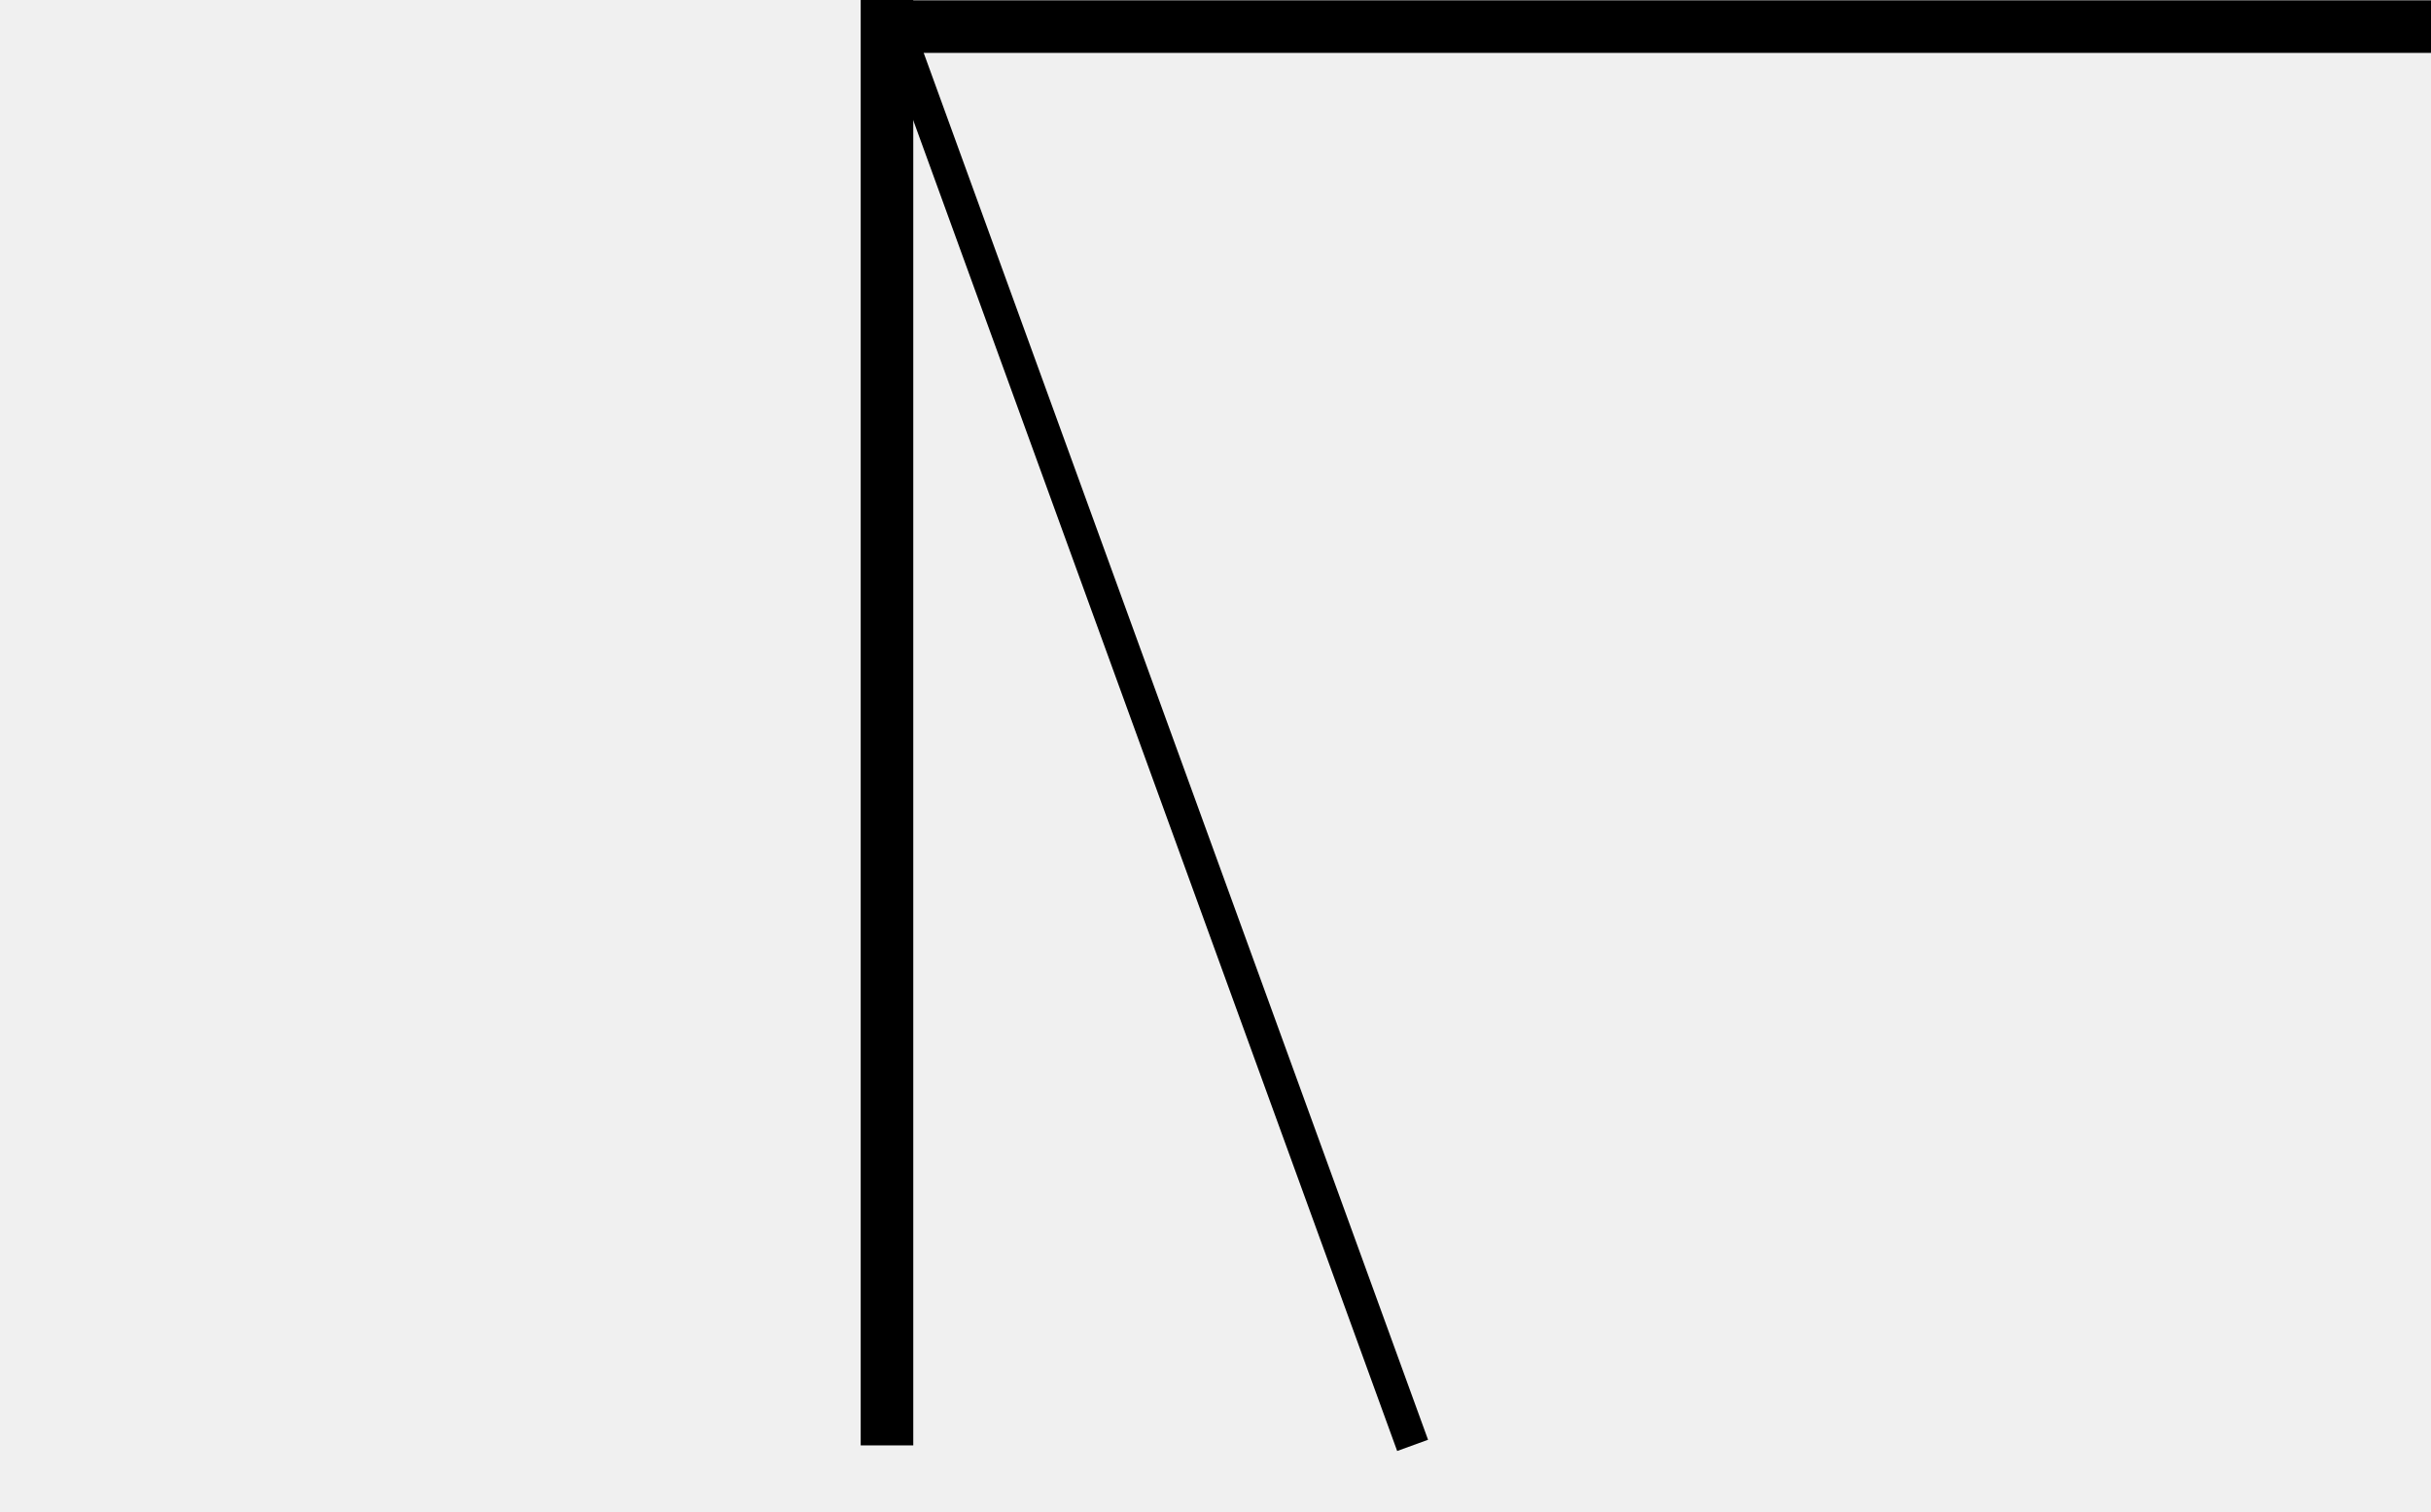
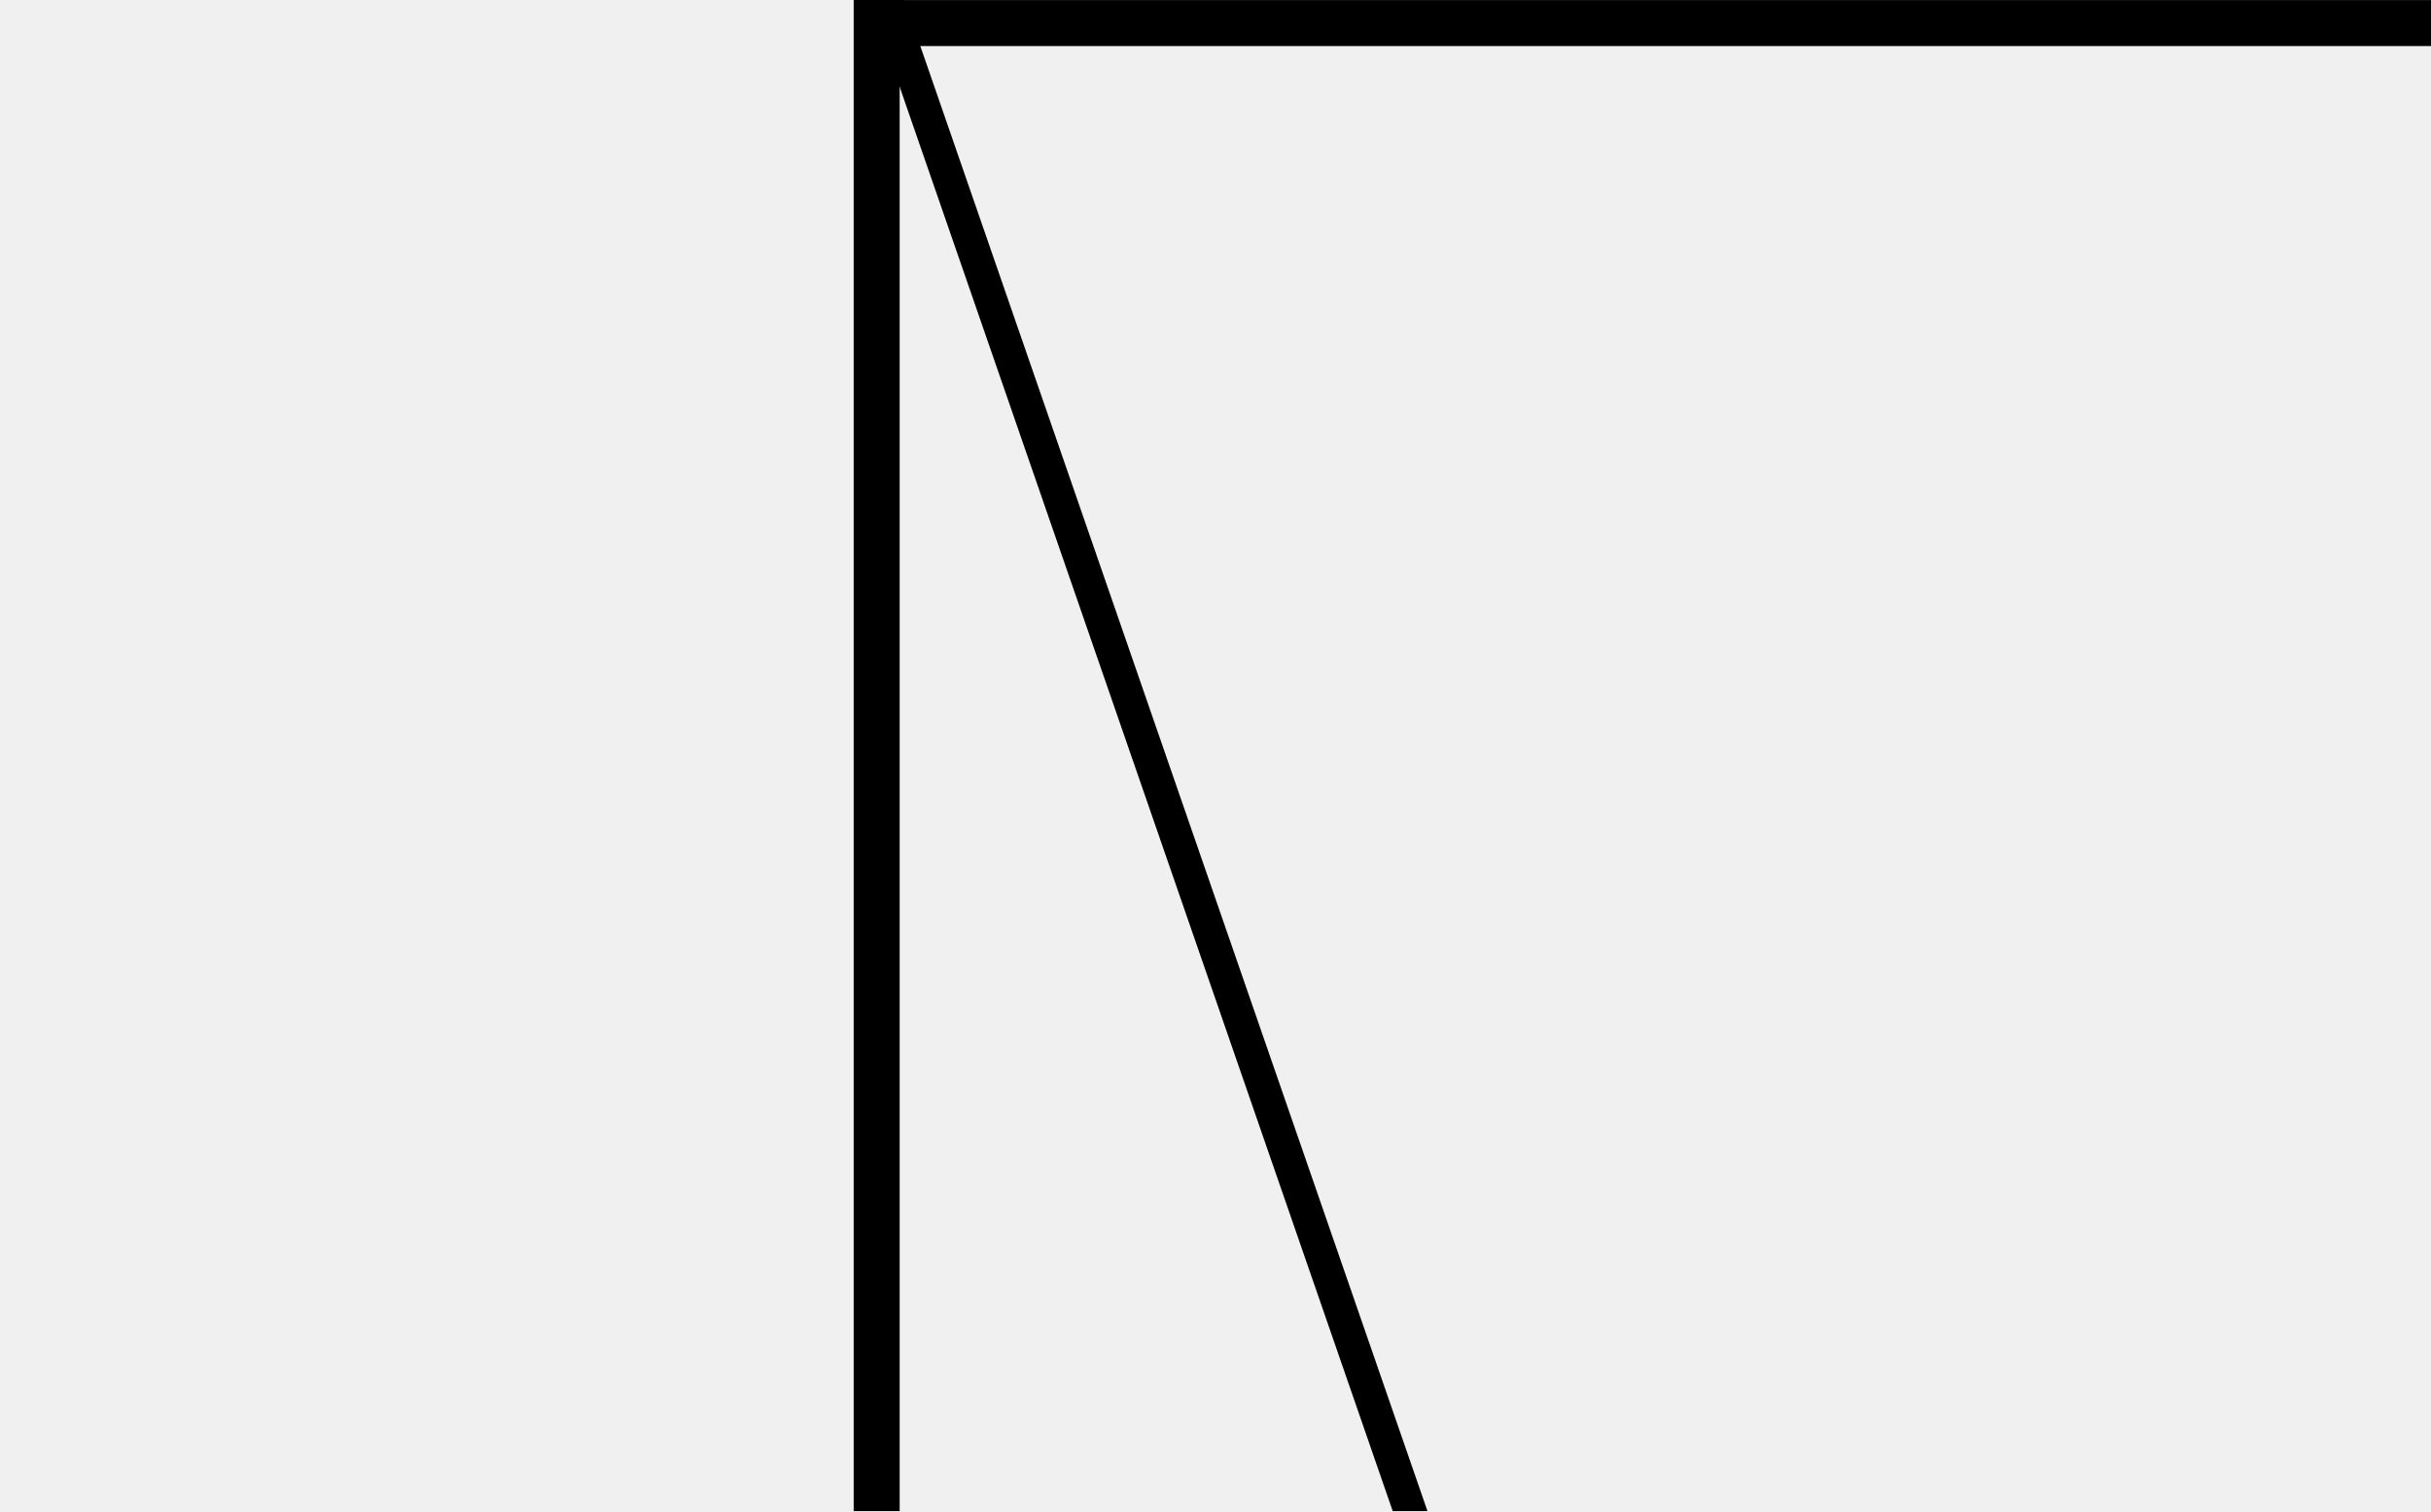
<svg xmlns="http://www.w3.org/2000/svg" width="37" height="23" viewBox="0 0 37 23" fill="none">
-   <g clip-path="url(#clip0_324_2)">
-     <path d="M13.5 0L21.5 22" stroke="black" stroke-width="0.5" />
-     <path d="M13.5 0.405H37.5" stroke="black" stroke-width="0.8" />
-     <path d="M13.5 22L13.5 7.82013e-05" stroke="black" stroke-width="0.8" />
+   <g clip-path="url(#clip0_351_10)">
+     <path d="M13.5 0L22.5 26" stroke="black" stroke-width="0.5" />
+     <path d="M13 0.351H37" stroke="black" stroke-width="0.7" />
+     <path d="M13.343 23L13.343 -10" stroke="black" stroke-width="0.7" />
  </g>
  <defs>
-     <clipPath id="clip0_324_2">
+     <clipPath id="clip0_351_10">
      <rect width="37" height="23" fill="white" />
    </clipPath>
  </defs>
</svg>
